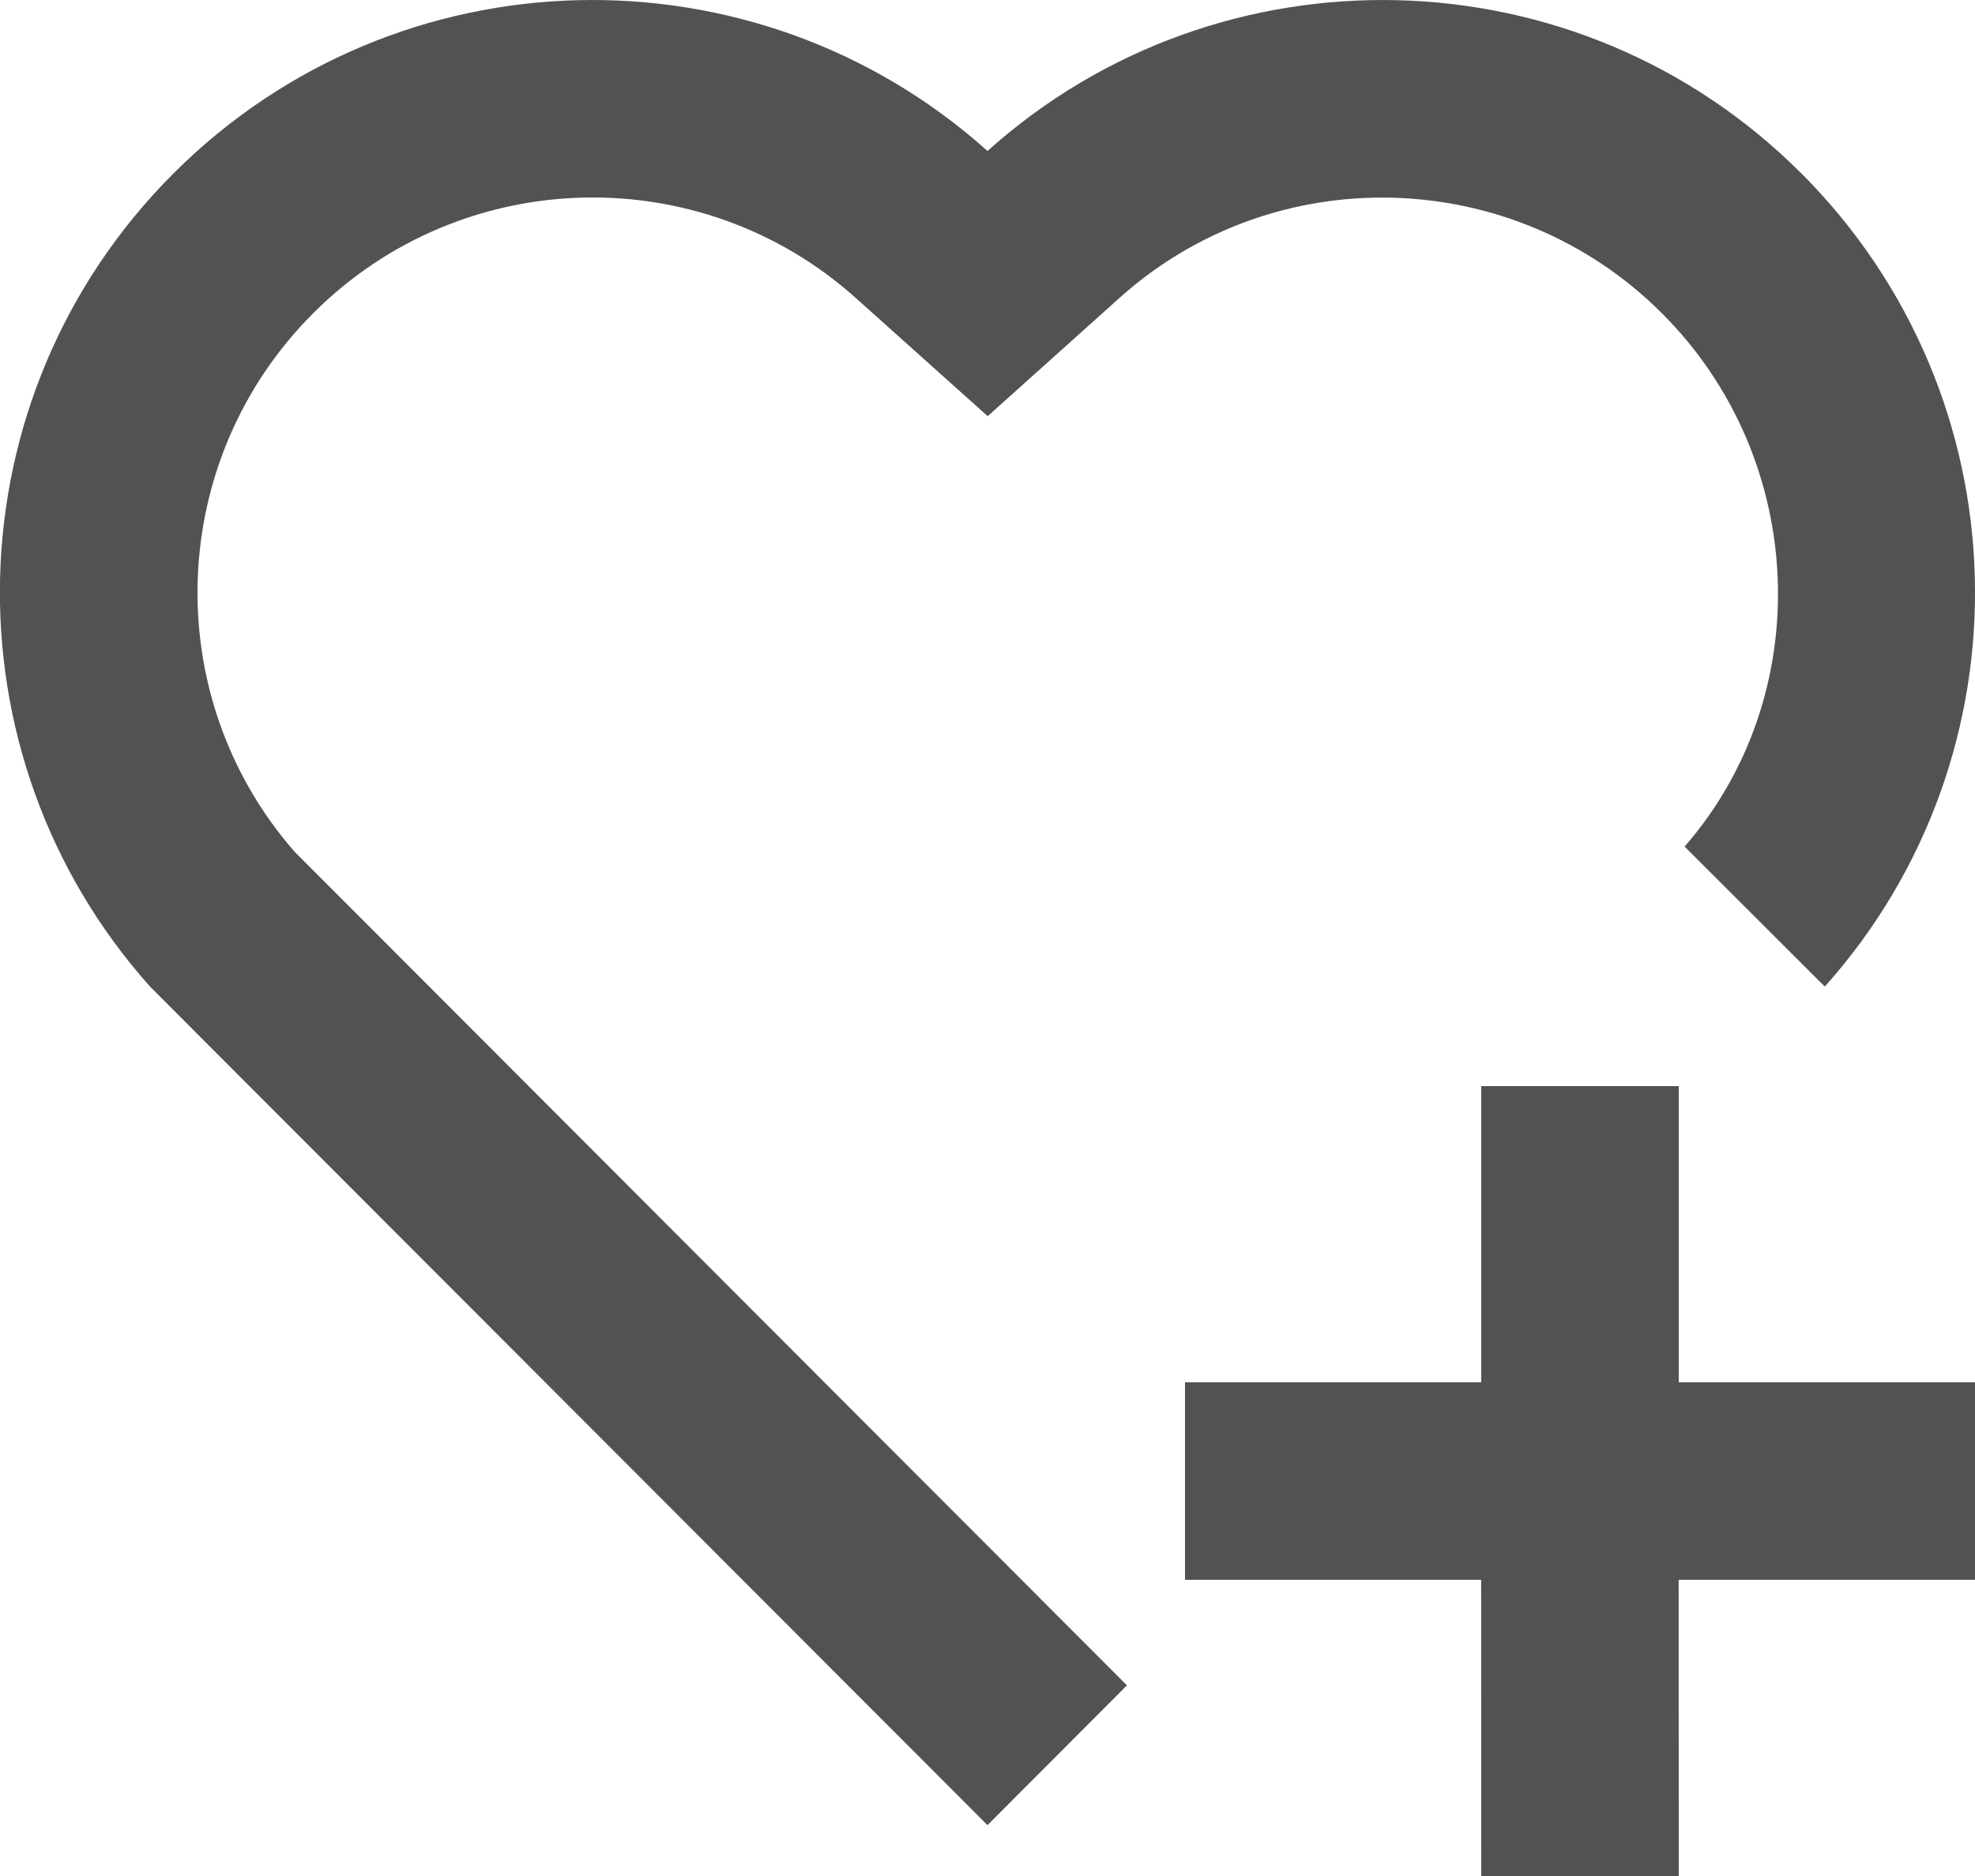
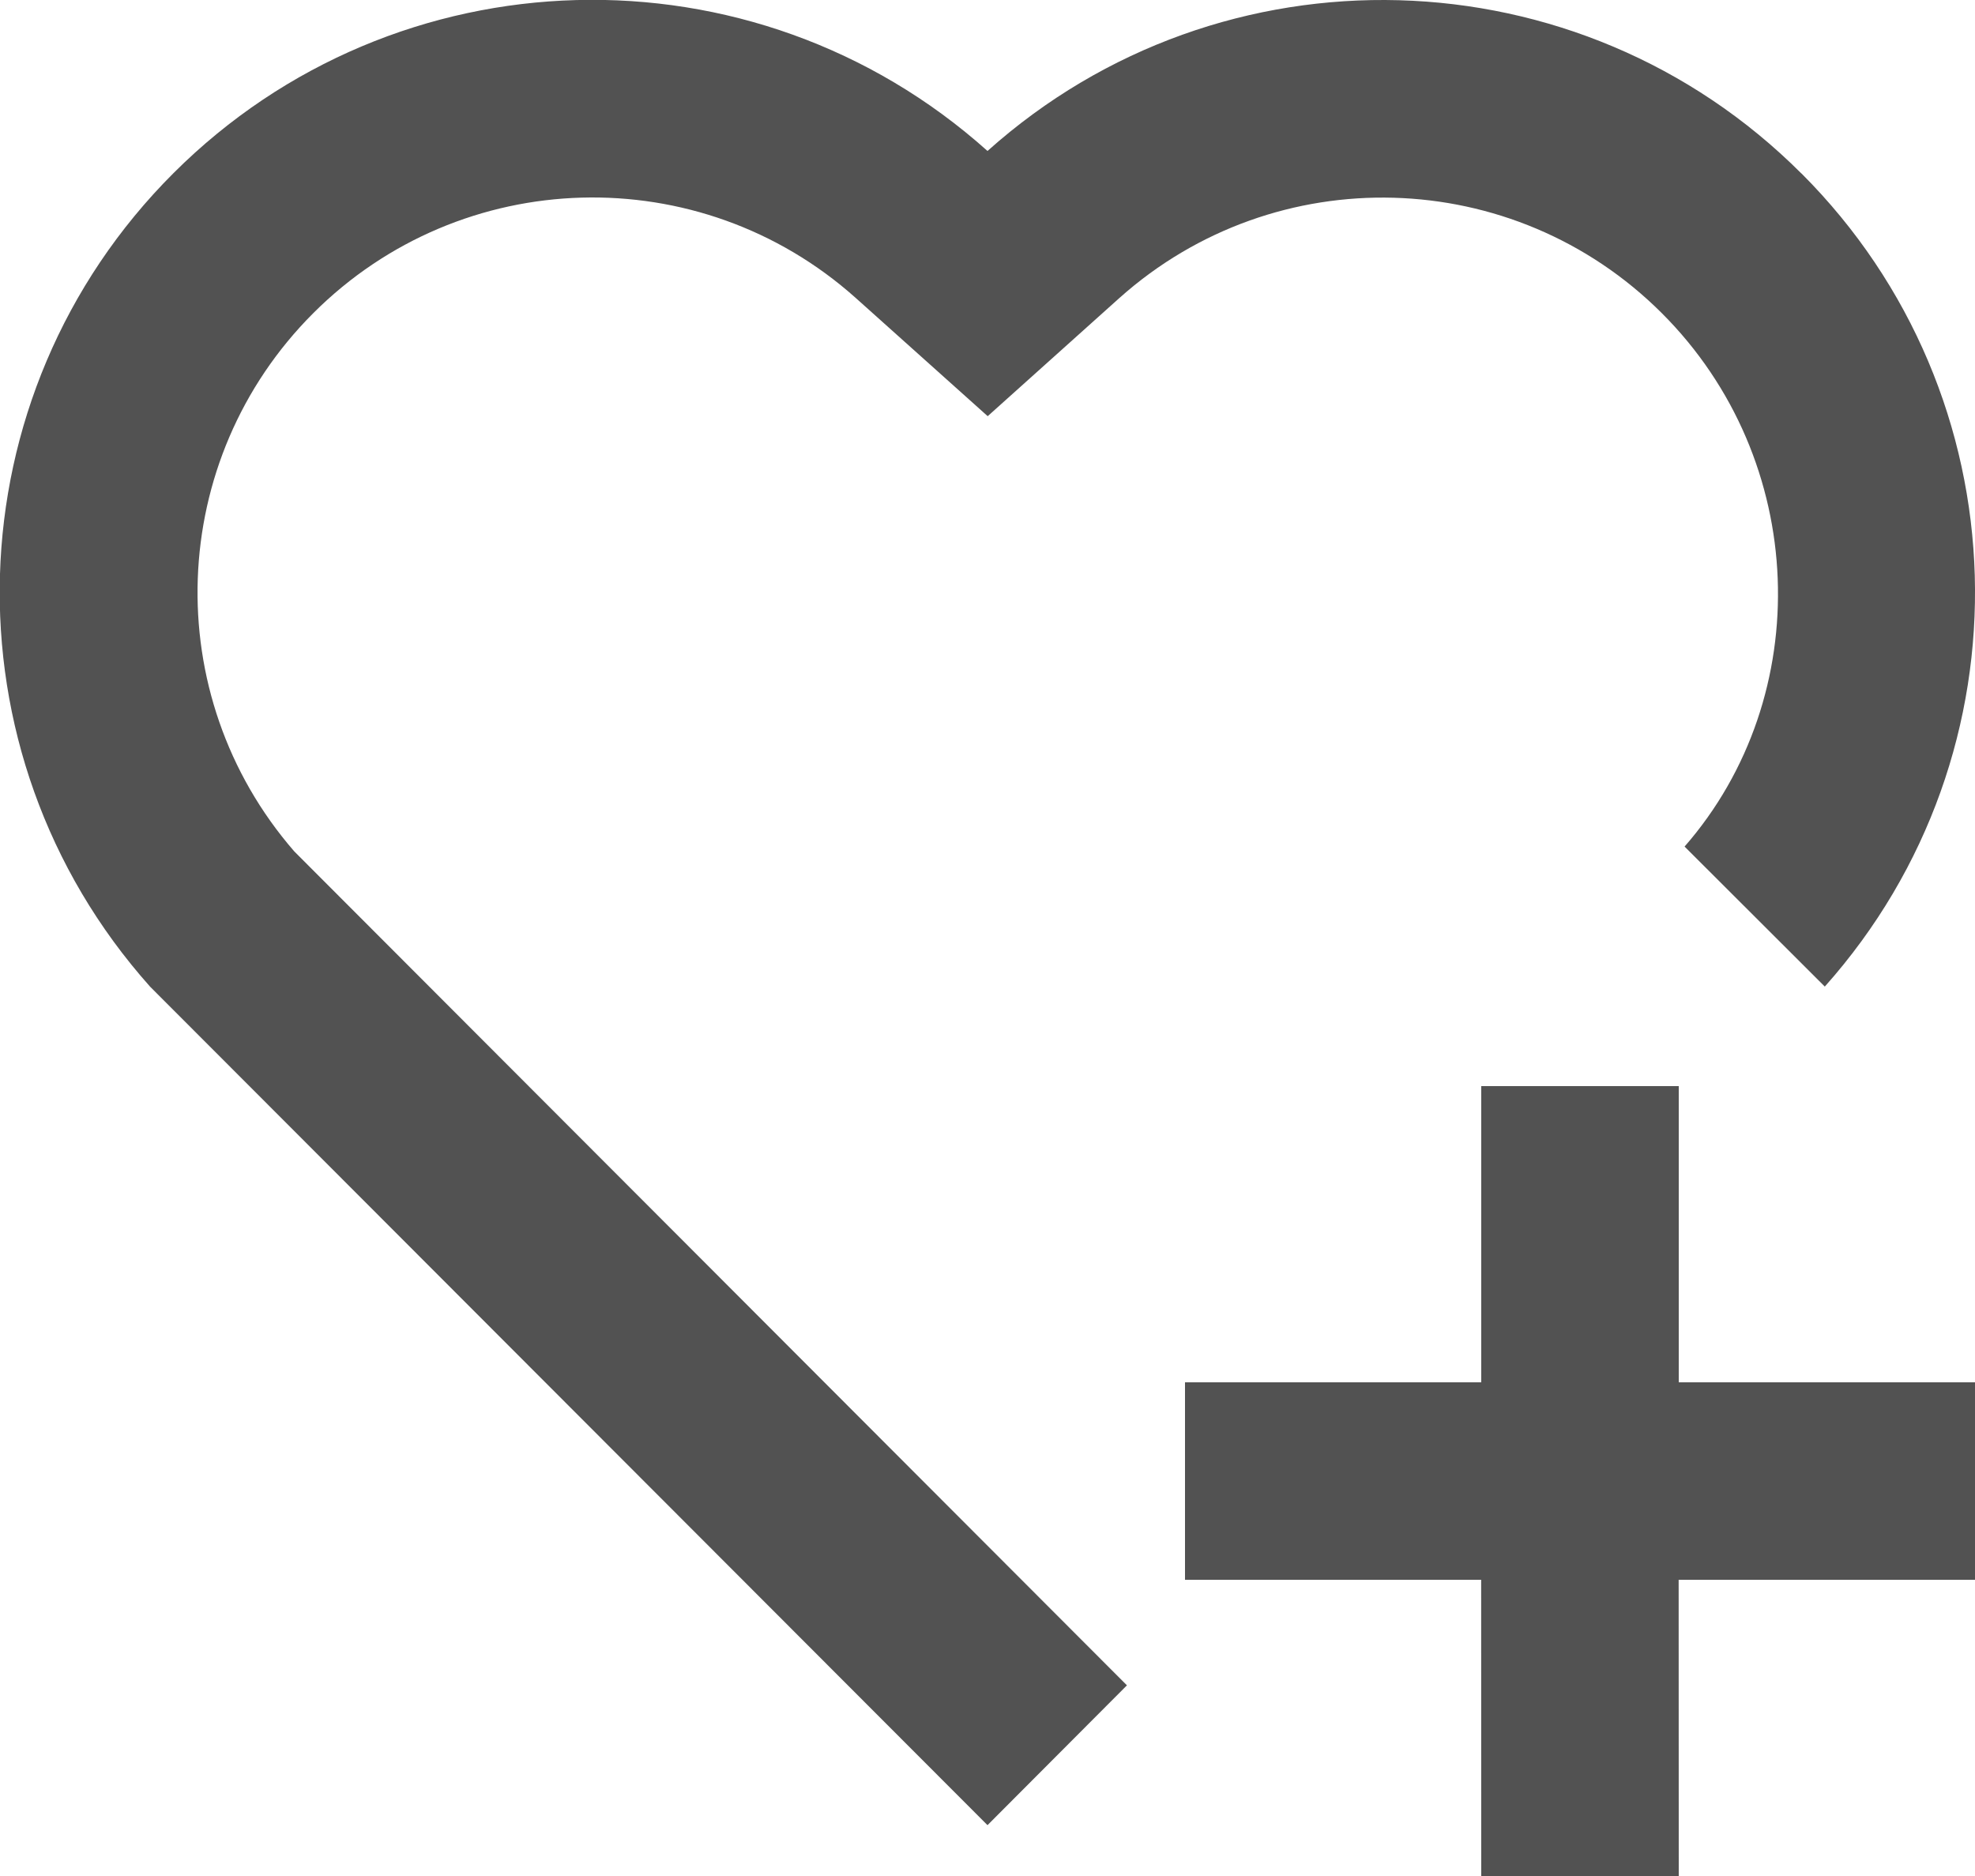
<svg xmlns="http://www.w3.org/2000/svg" width="20" height="19" viewBox="0 0 20 19" fill="none">
-   <path d="M17 11V14H20V16H16.999L17 19H15L14.999 16H12V14H15V11H17ZM18.243 1.757C20.505 4.025 20.583 7.637 18.479 9.992L17.059 8.574C18.39 7.05 18.32 4.66 16.827 3.17C15.324 1.671 12.907 1.607 11.337 3.017L10.002 4.215L8.666 3.018C7.091 1.606 4.675 1.668 3.172 3.172C1.682 4.662 1.607 7.047 2.98 8.623L11.412 17.069L10 18.485L1.52 9.993C-0.584 7.637 -0.505 4.019 1.756 1.757C4.021 -0.507 7.644 -0.583 10 1.529C12.349 -0.58 15.979 -0.51 18.242 1.757H18.243Z" fill="#525252" />
+   <path d="M17 11v3h3v2h-3.001L17 19h-2l-.001-3H12v-2h3v-3h2Zm1.243-9.243a6 6 0 0 1 .236 8.235l-1.42-1.418C18.39 7.05 18.32 4.66 16.827 3.17a4.001 4.001 0 0 0-5.49-.153l-1.335 1.198-1.336-1.197a3.999 3.999 0 0 0-5.494.154 4 4 0 0 0-.192 5.451l8.432 8.446L10 18.485 1.52 9.993A6 6 0 0 1 10 1.529a5.998 5.998 0 0 1 8.242.228h.001Z" fill="#525252" />
</svg>
